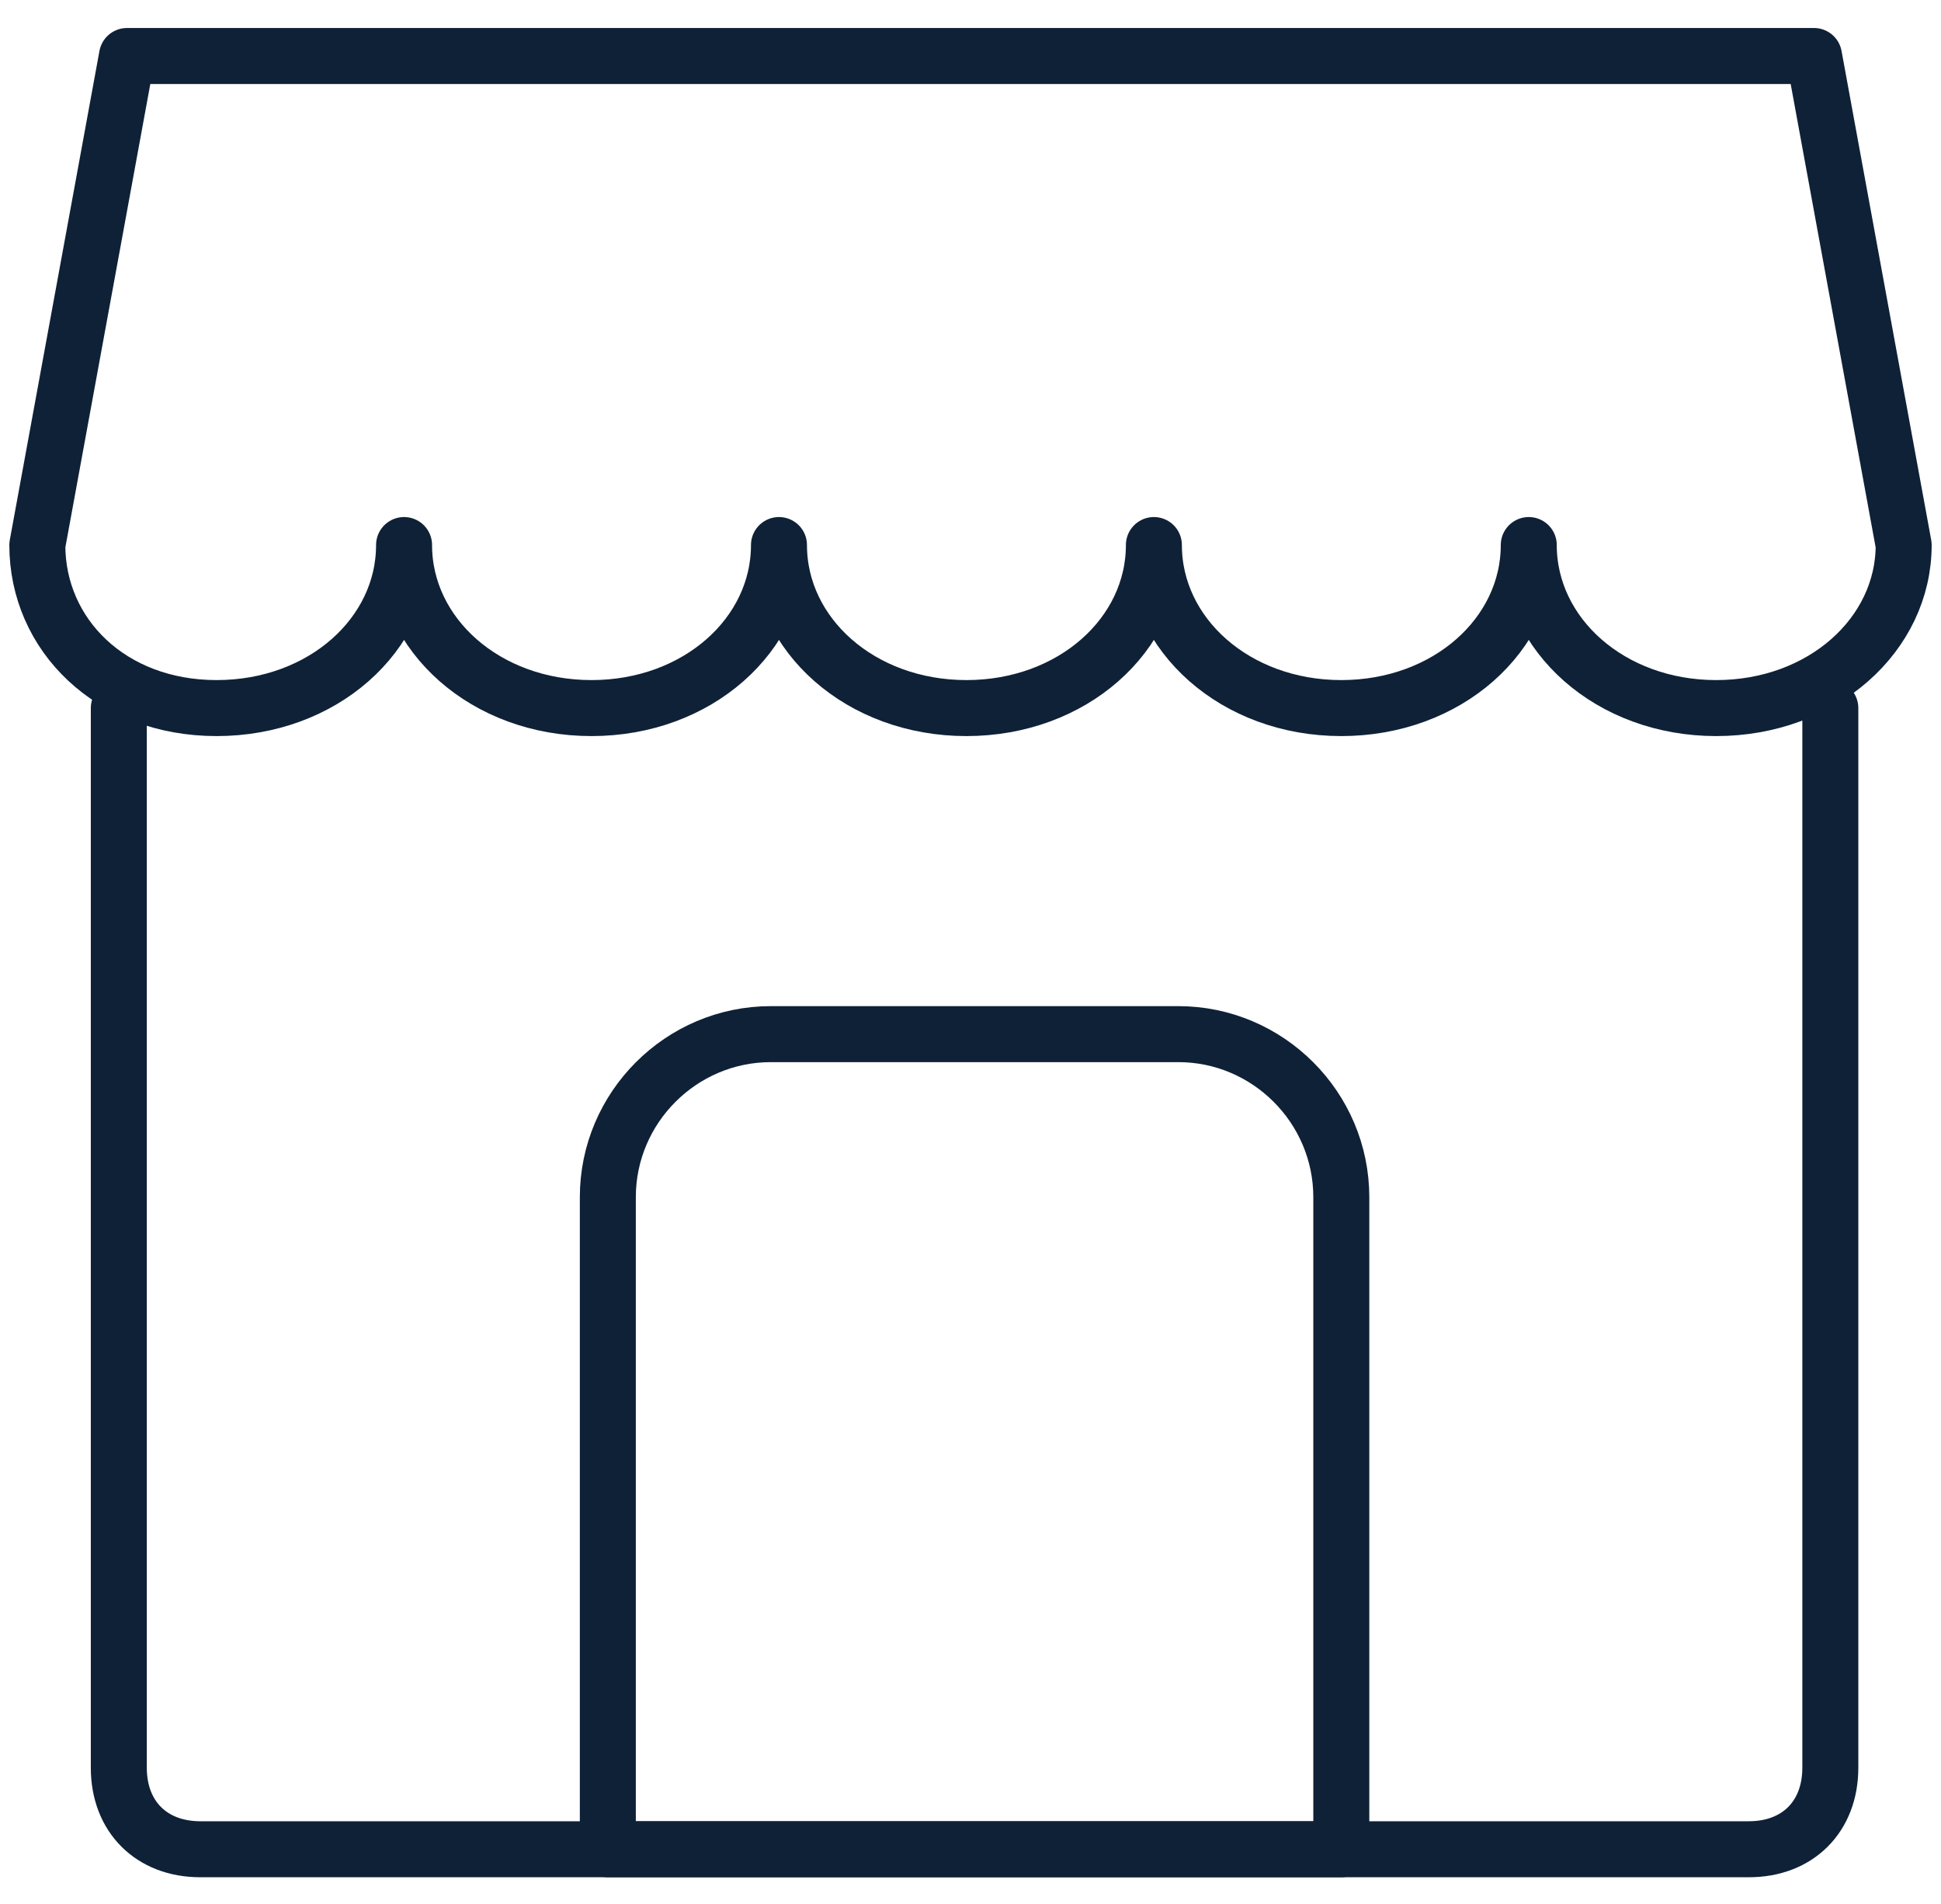
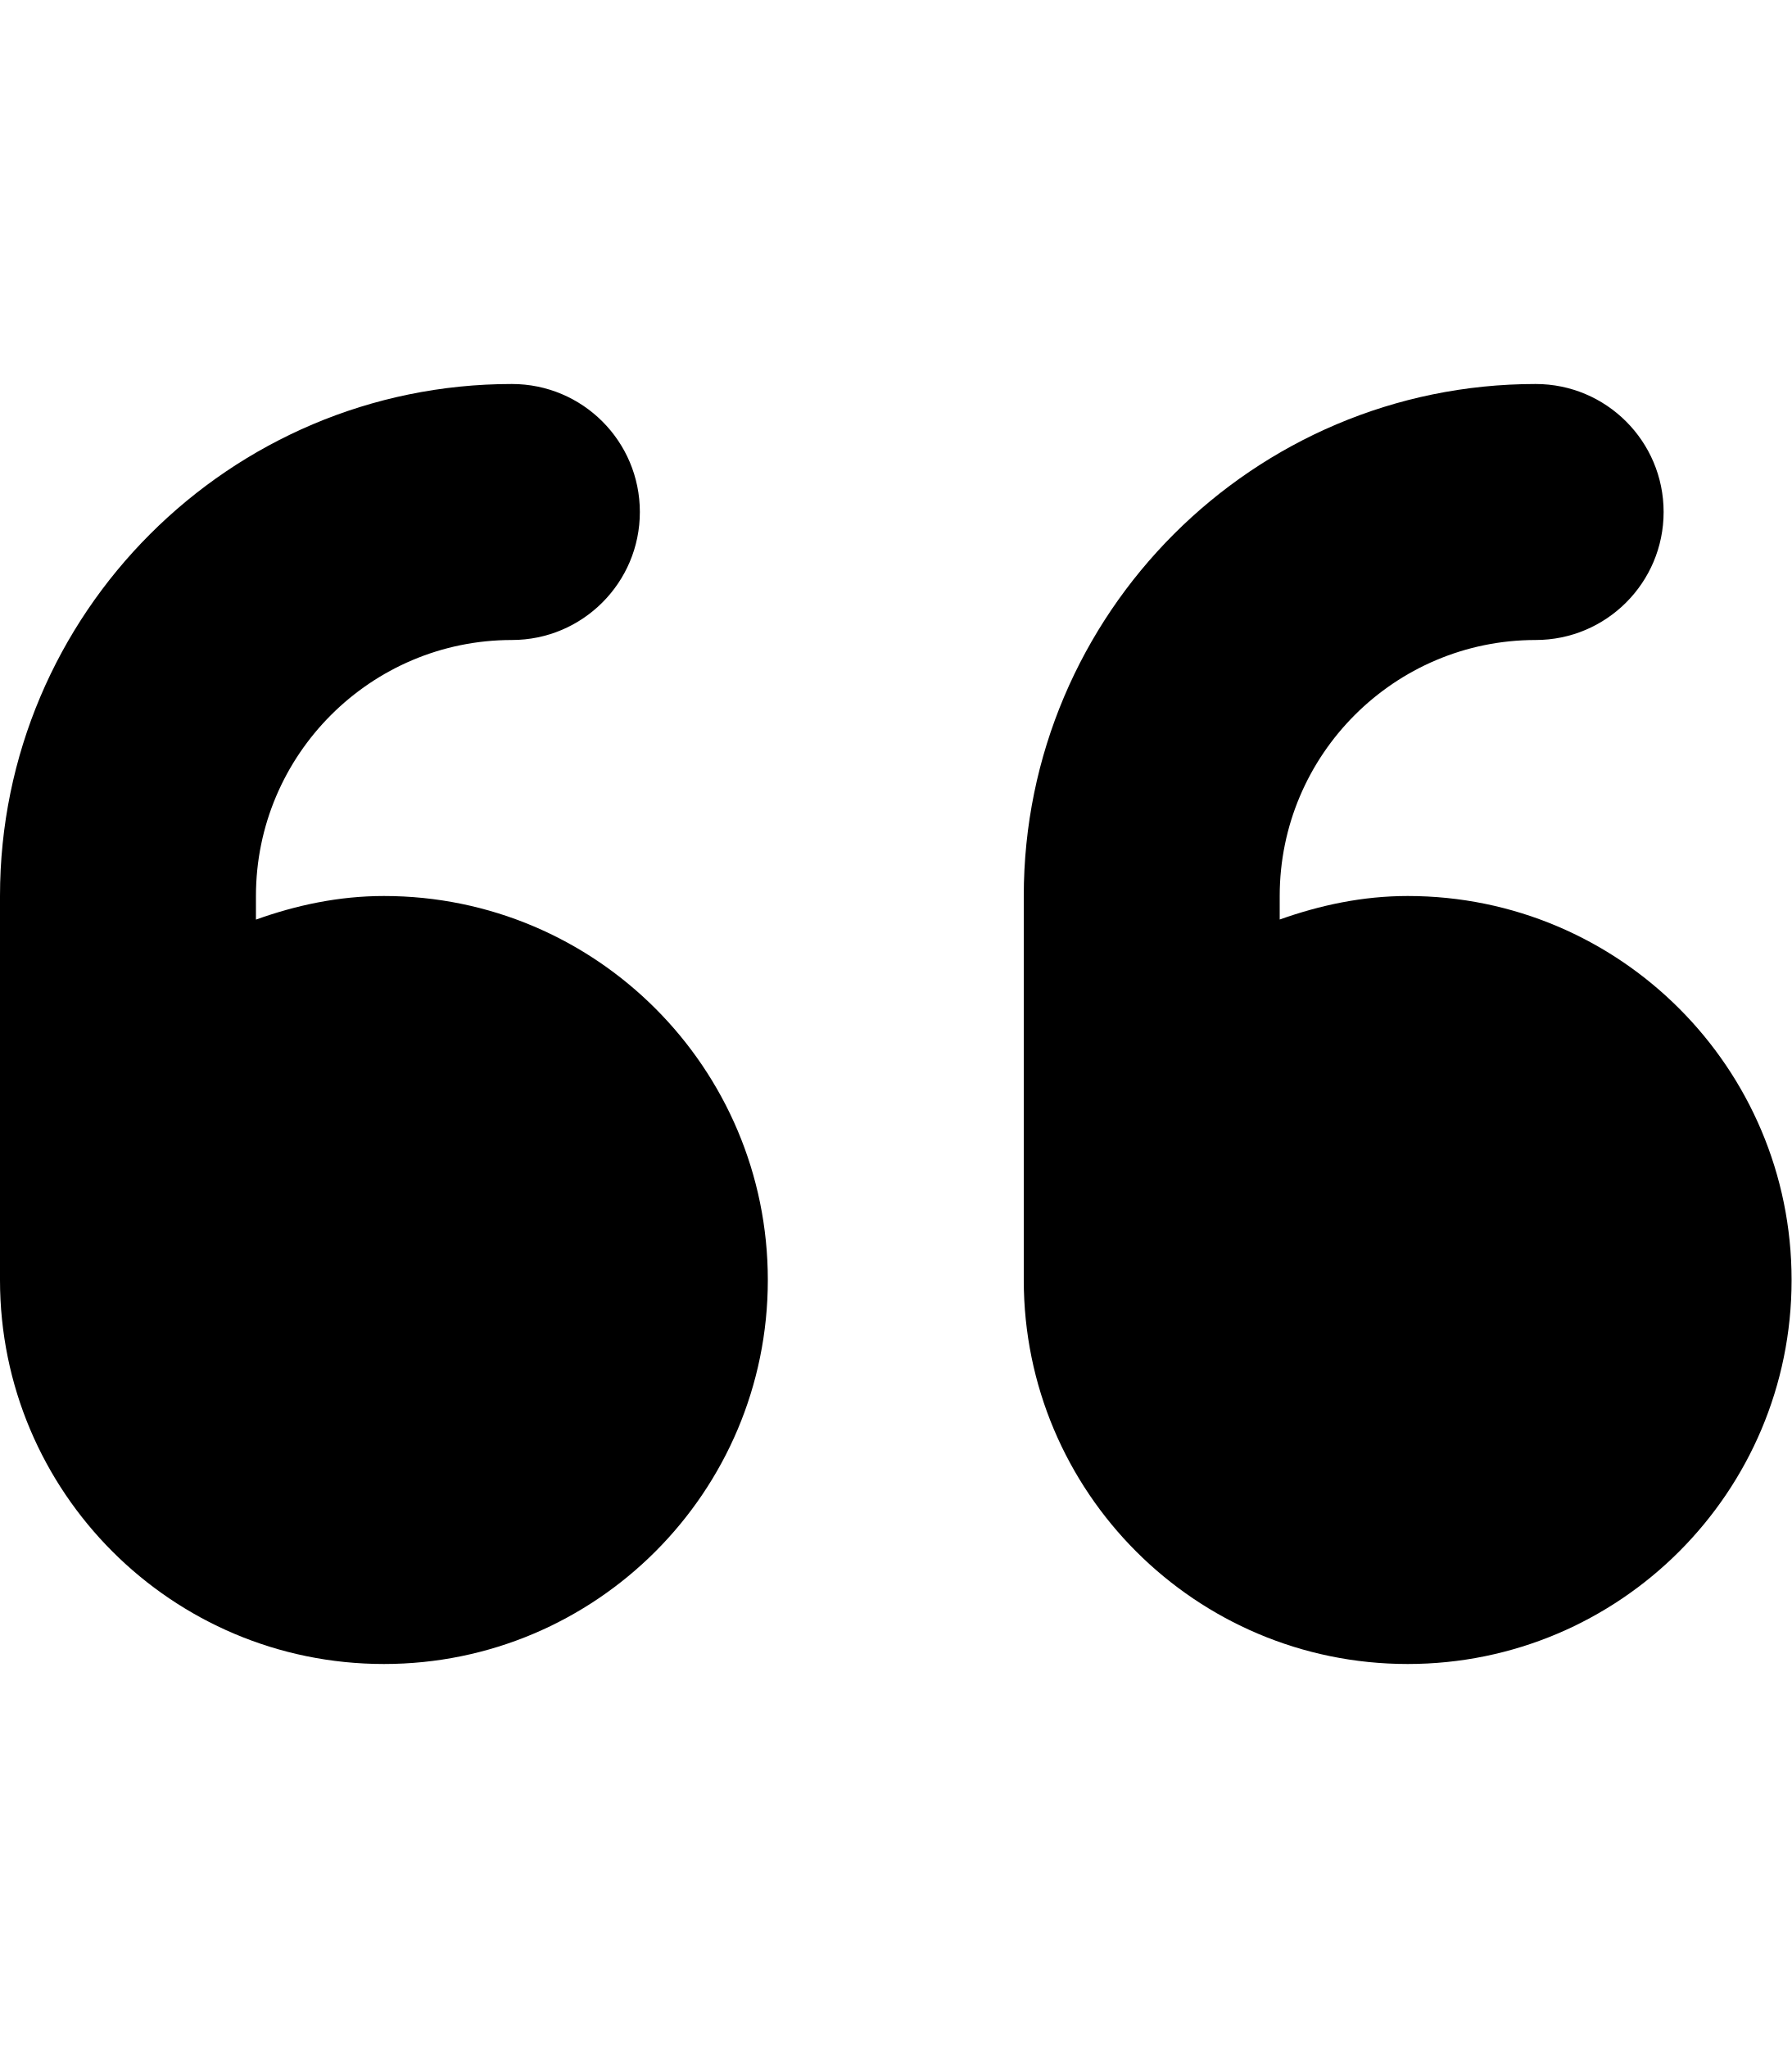
- <svg xmlns="http://www.w3.org/2000/svg" width="52" height="51" viewBox="0 0 52 51" fill="none">
-   <path d="M49.035 18.967V47.352C49.035 48.662 48.162 49.535 46.852 49.535H5.367C4.057 49.535 3.183 48.662 3.183 47.352V18.967" stroke="#0F2137" stroke-width="1.5" stroke-miterlimit="10" stroke-linecap="round" stroke-linejoin="round" />
-   <path d="M1 14.6L3.402 1.5H48.598L51 14.6C51 17.002 48.817 18.967 45.978 18.967C43.14 18.967 40.956 17.002 40.956 14.6C40.956 17.002 38.773 18.967 35.934 18.967C33.096 18.967 30.913 17.002 30.913 14.6C30.913 17.002 28.729 18.967 25.891 18.967C23.052 18.967 20.869 17.002 20.869 14.6C20.869 17.002 18.686 18.967 15.847 18.967C13.009 18.967 10.825 17.002 10.825 14.6C10.825 17.002 8.642 18.967 5.803 18.967C2.965 18.967 1 17.002 1 14.6Z" stroke="#0F2137" stroke-width="1.5" stroke-miterlimit="10" stroke-linecap="round" stroke-linejoin="round" />
-   <path d="M35.934 49.535H16.284V32.068C16.284 29.666 18.249 27.701 20.651 27.701H31.568C33.969 27.701 35.934 29.666 35.934 32.068V49.535Z" stroke="#0F2137" stroke-width="1.5" stroke-miterlimit="10" stroke-linecap="round" stroke-linejoin="round" />
+ <svg xmlns="http://www.w3.org/2000/svg" viewBox="0 0 448 512">
+   <path d="M96 224C84.72 224 74.05 226.3 64 229.9V224c0-35.3 28.7-64 64-64c17.67 0 32-14.33 32-32S145.7 96 128 96C57.42 96 0 153.4 0 224v96c0 53.02 42.98 96 96 96s96-42.98 96-96S149 224 96 224zM352 224c-11.28 0-21.95 2.305-32 5.879V224c0-35.3 28.7-64 64-64c17.67 0 32-14.33 32-32s-14.33-32-32-32c-70.58 0-128 57.42-128 128v96c0 53.02 42.98 96 96 96s96-42.98 96-96S405 224 352 224z" />
</svg>
